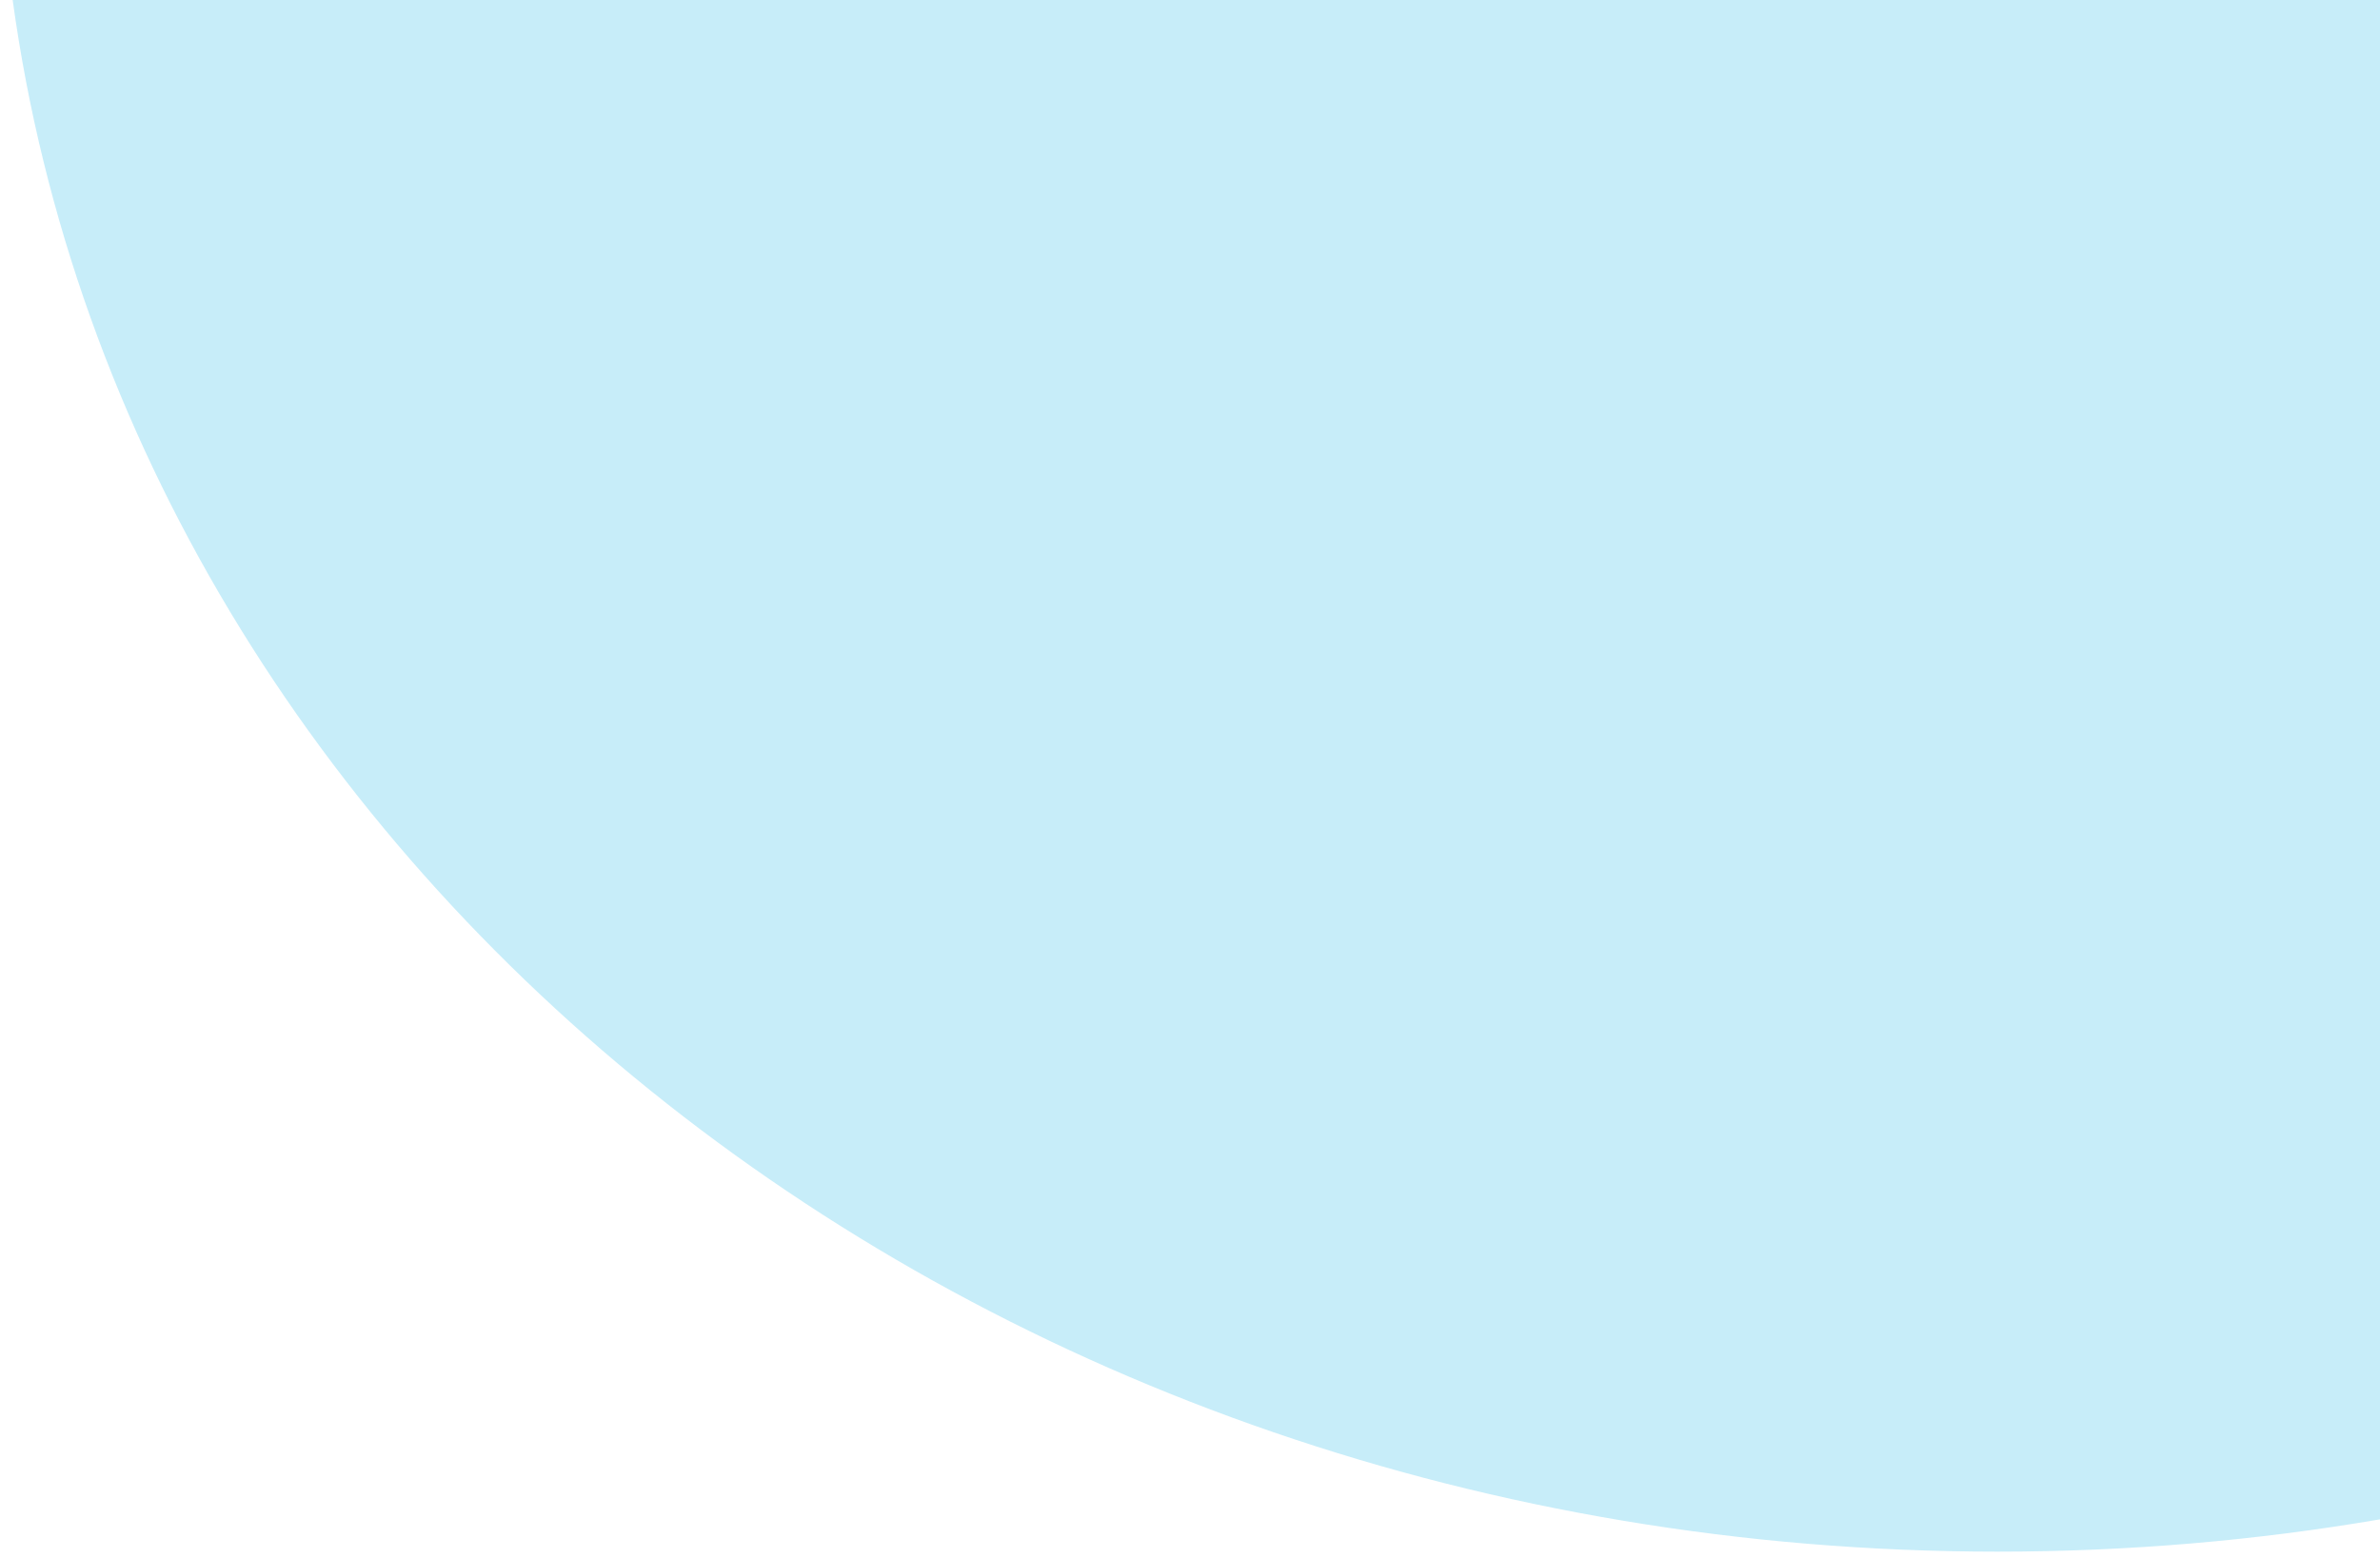
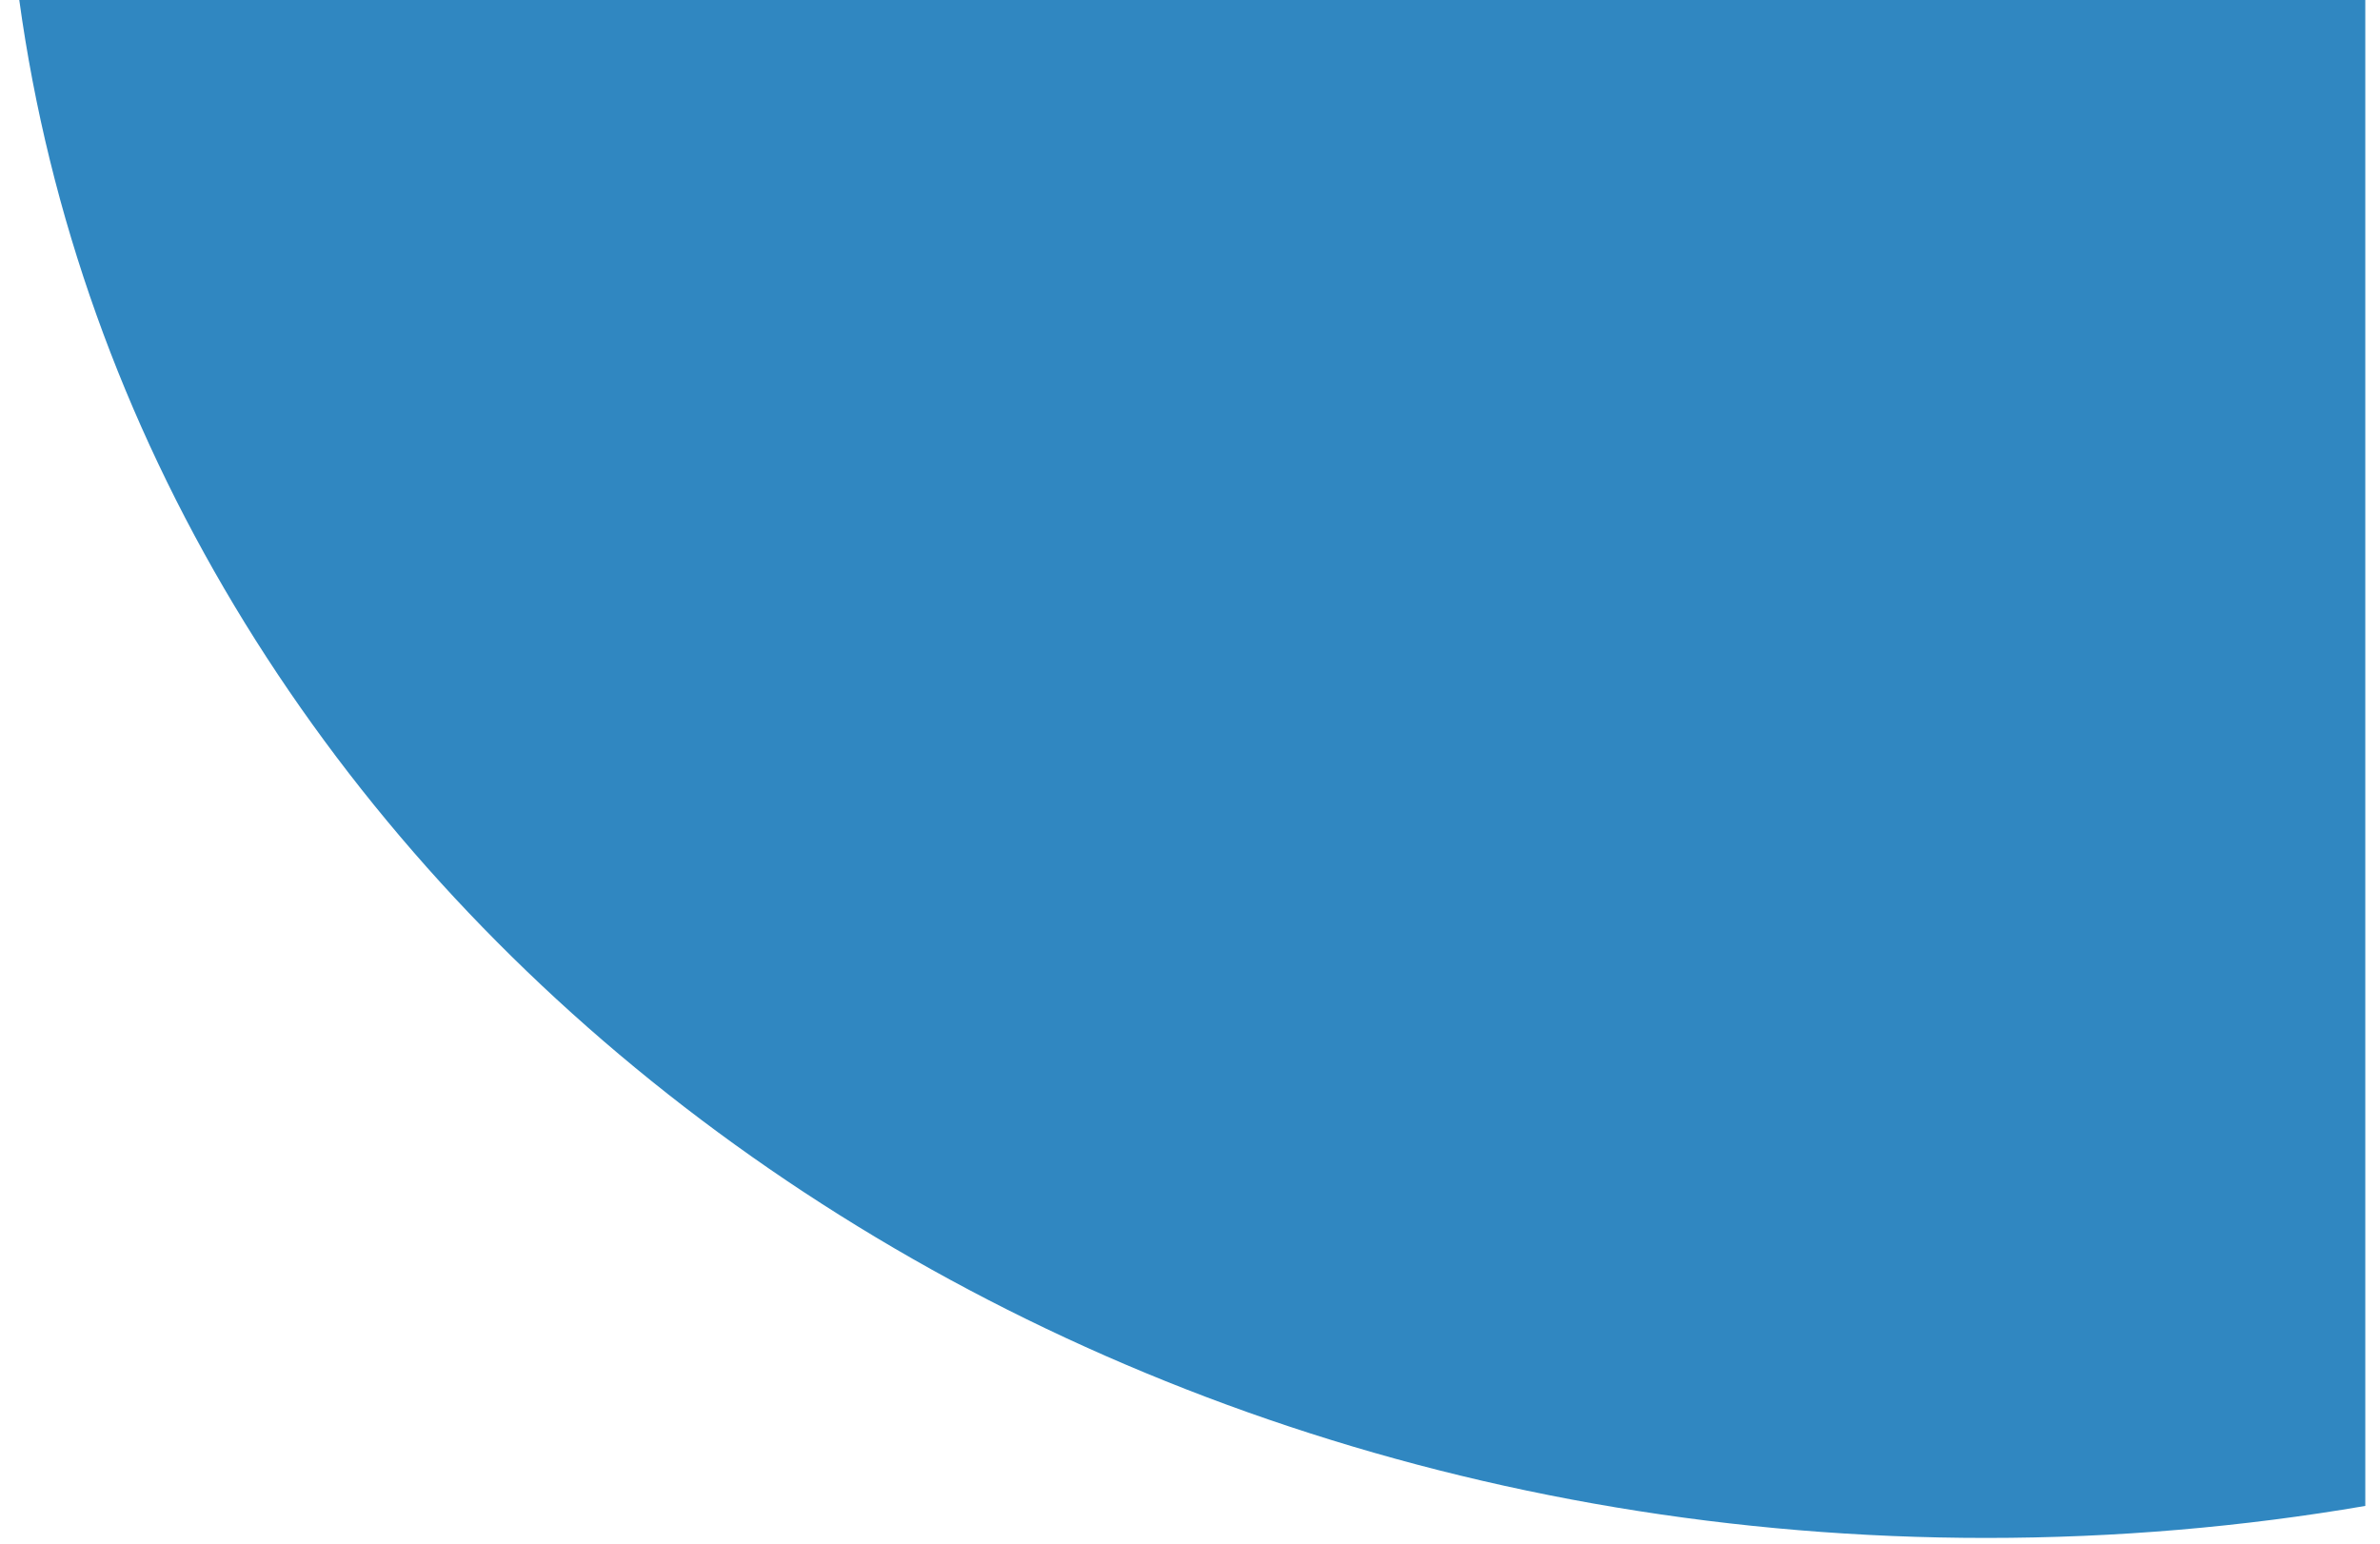
- <svg xmlns="http://www.w3.org/2000/svg" width="110" height="72" viewBox="0 0 110 72" fill="none">
-   <path fill-rule="evenodd" clip-rule="evenodd" d="M110 70.241V4.57764e-05H0.585C6.141 40.42 45.094 71.734 92.322 71.734C98.368 71.734 104.278 71.221 110 70.241Z" fill="#C7EDF9" />
+ <svg xmlns="http://www.w3.org/2000/svg" width="111" height="72" viewBox="0 0 111 72" fill="none">
+   <path fill-rule="evenodd" clip-rule="evenodd" d="M110.314 70.241V4.57764e-05H0.899C6.455 40.42 45.408 71.734 92.636 71.734C98.681 71.734 104.592 71.221 110.314 70.241Z" fill="#3087C1" />
</svg>
